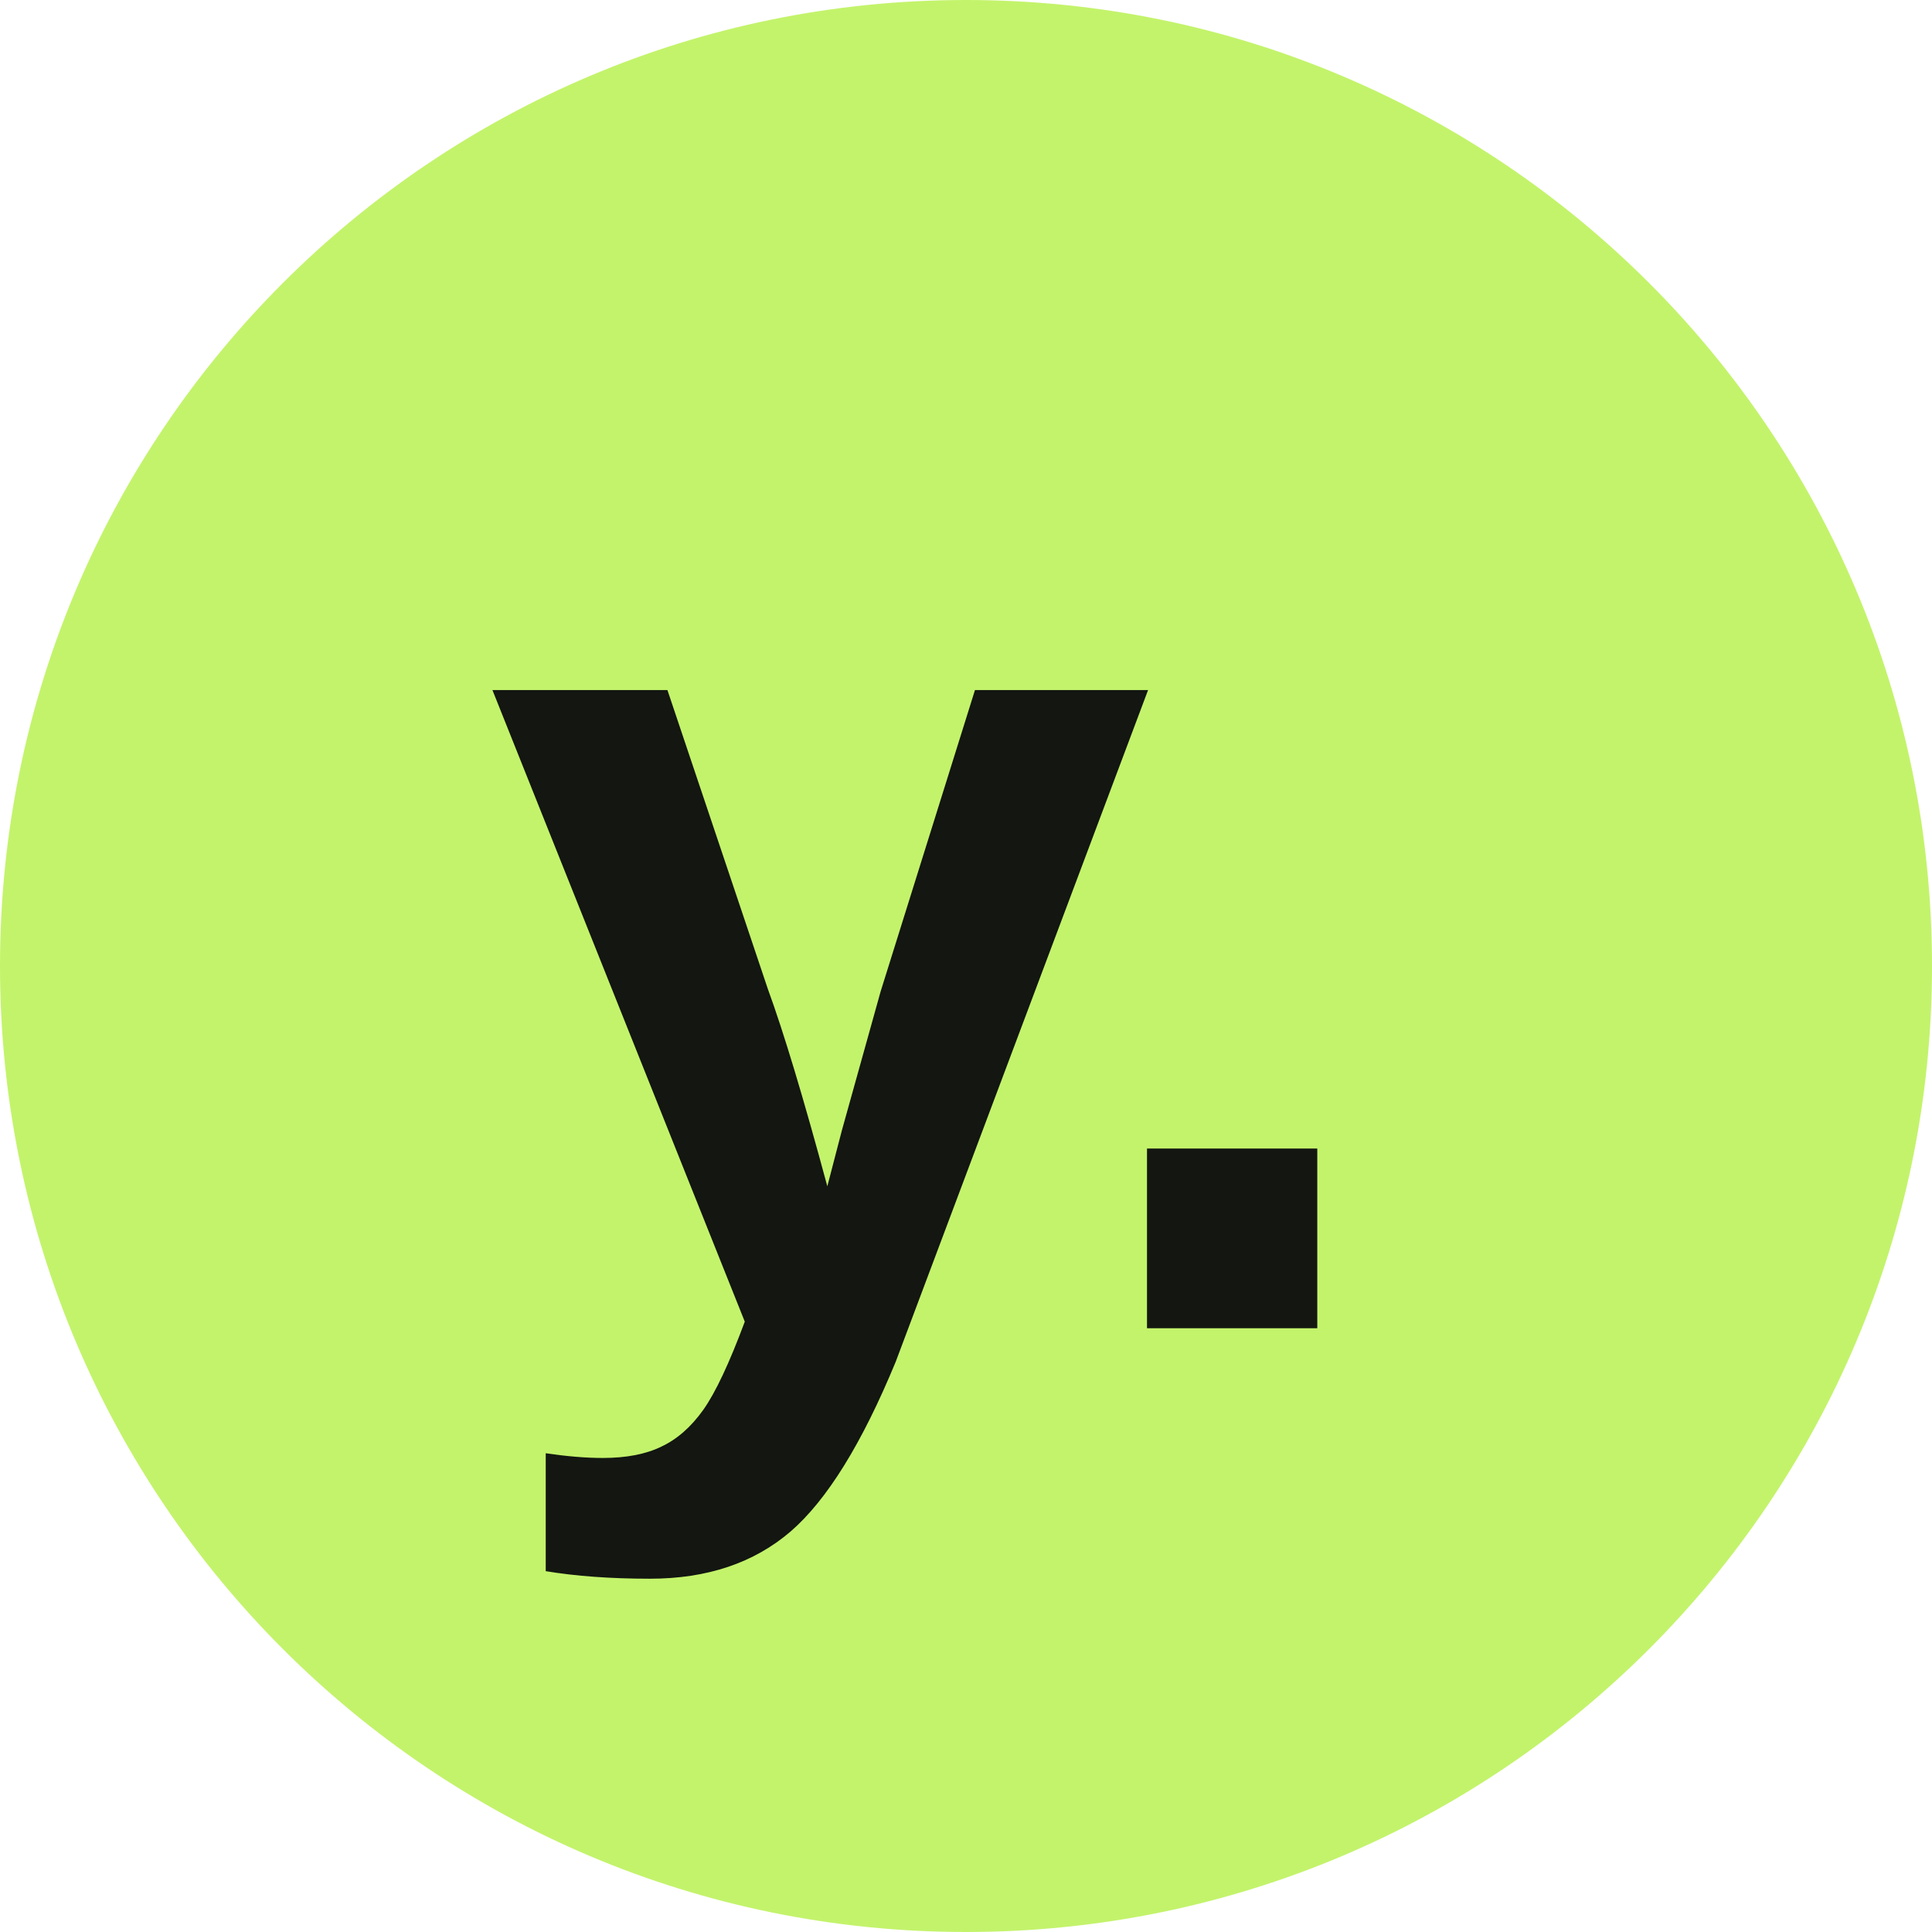
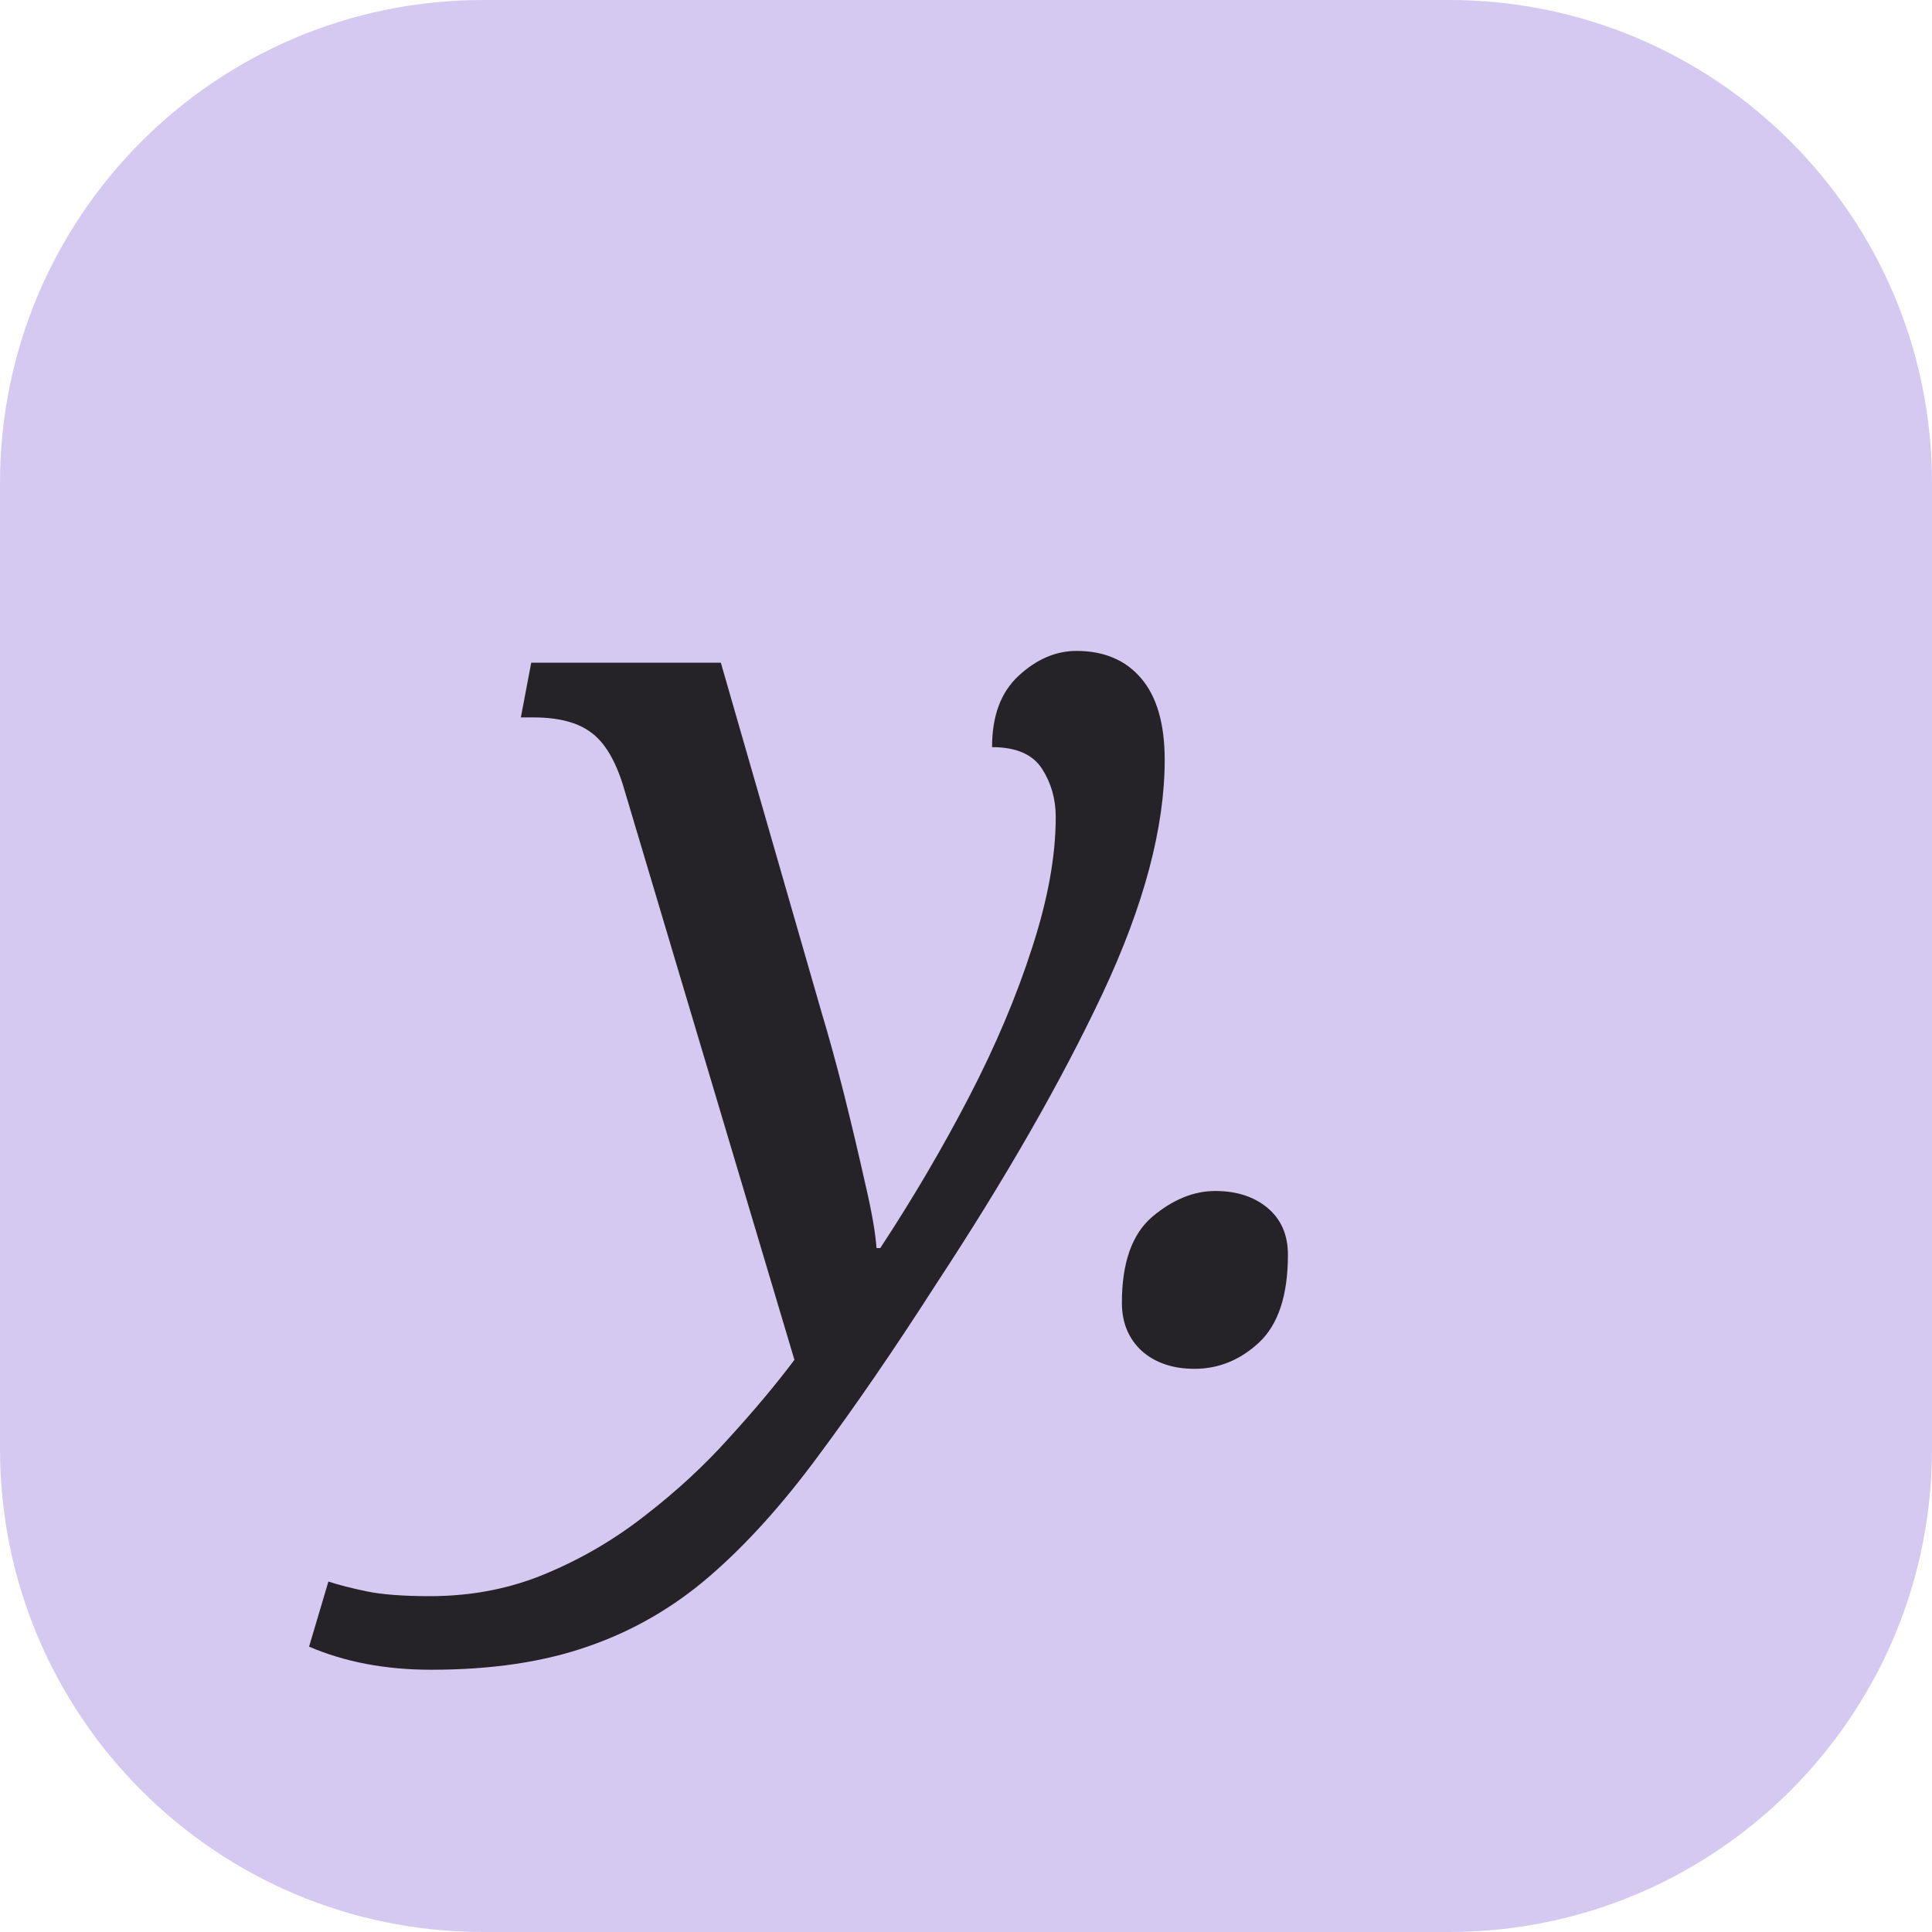
<svg xmlns="http://www.w3.org/2000/svg" viewBox="0 0 64 64">
-   <rect width="64" height="64" rx="32" fill="#c3f36b" />
-   <text x="16" y="44" font-size="40" font-family="Arial" font-weight="700" fill="#131611">y.</text>
+   <rect width="64" height="64" rx="16" fill="#d5c9f1" />
+   <text x="32" y="45" text-anchor="middle" font-size="43" font-family="Georgia, serif" font-style="italic" fill="#262328">y.</text>
</svg>
